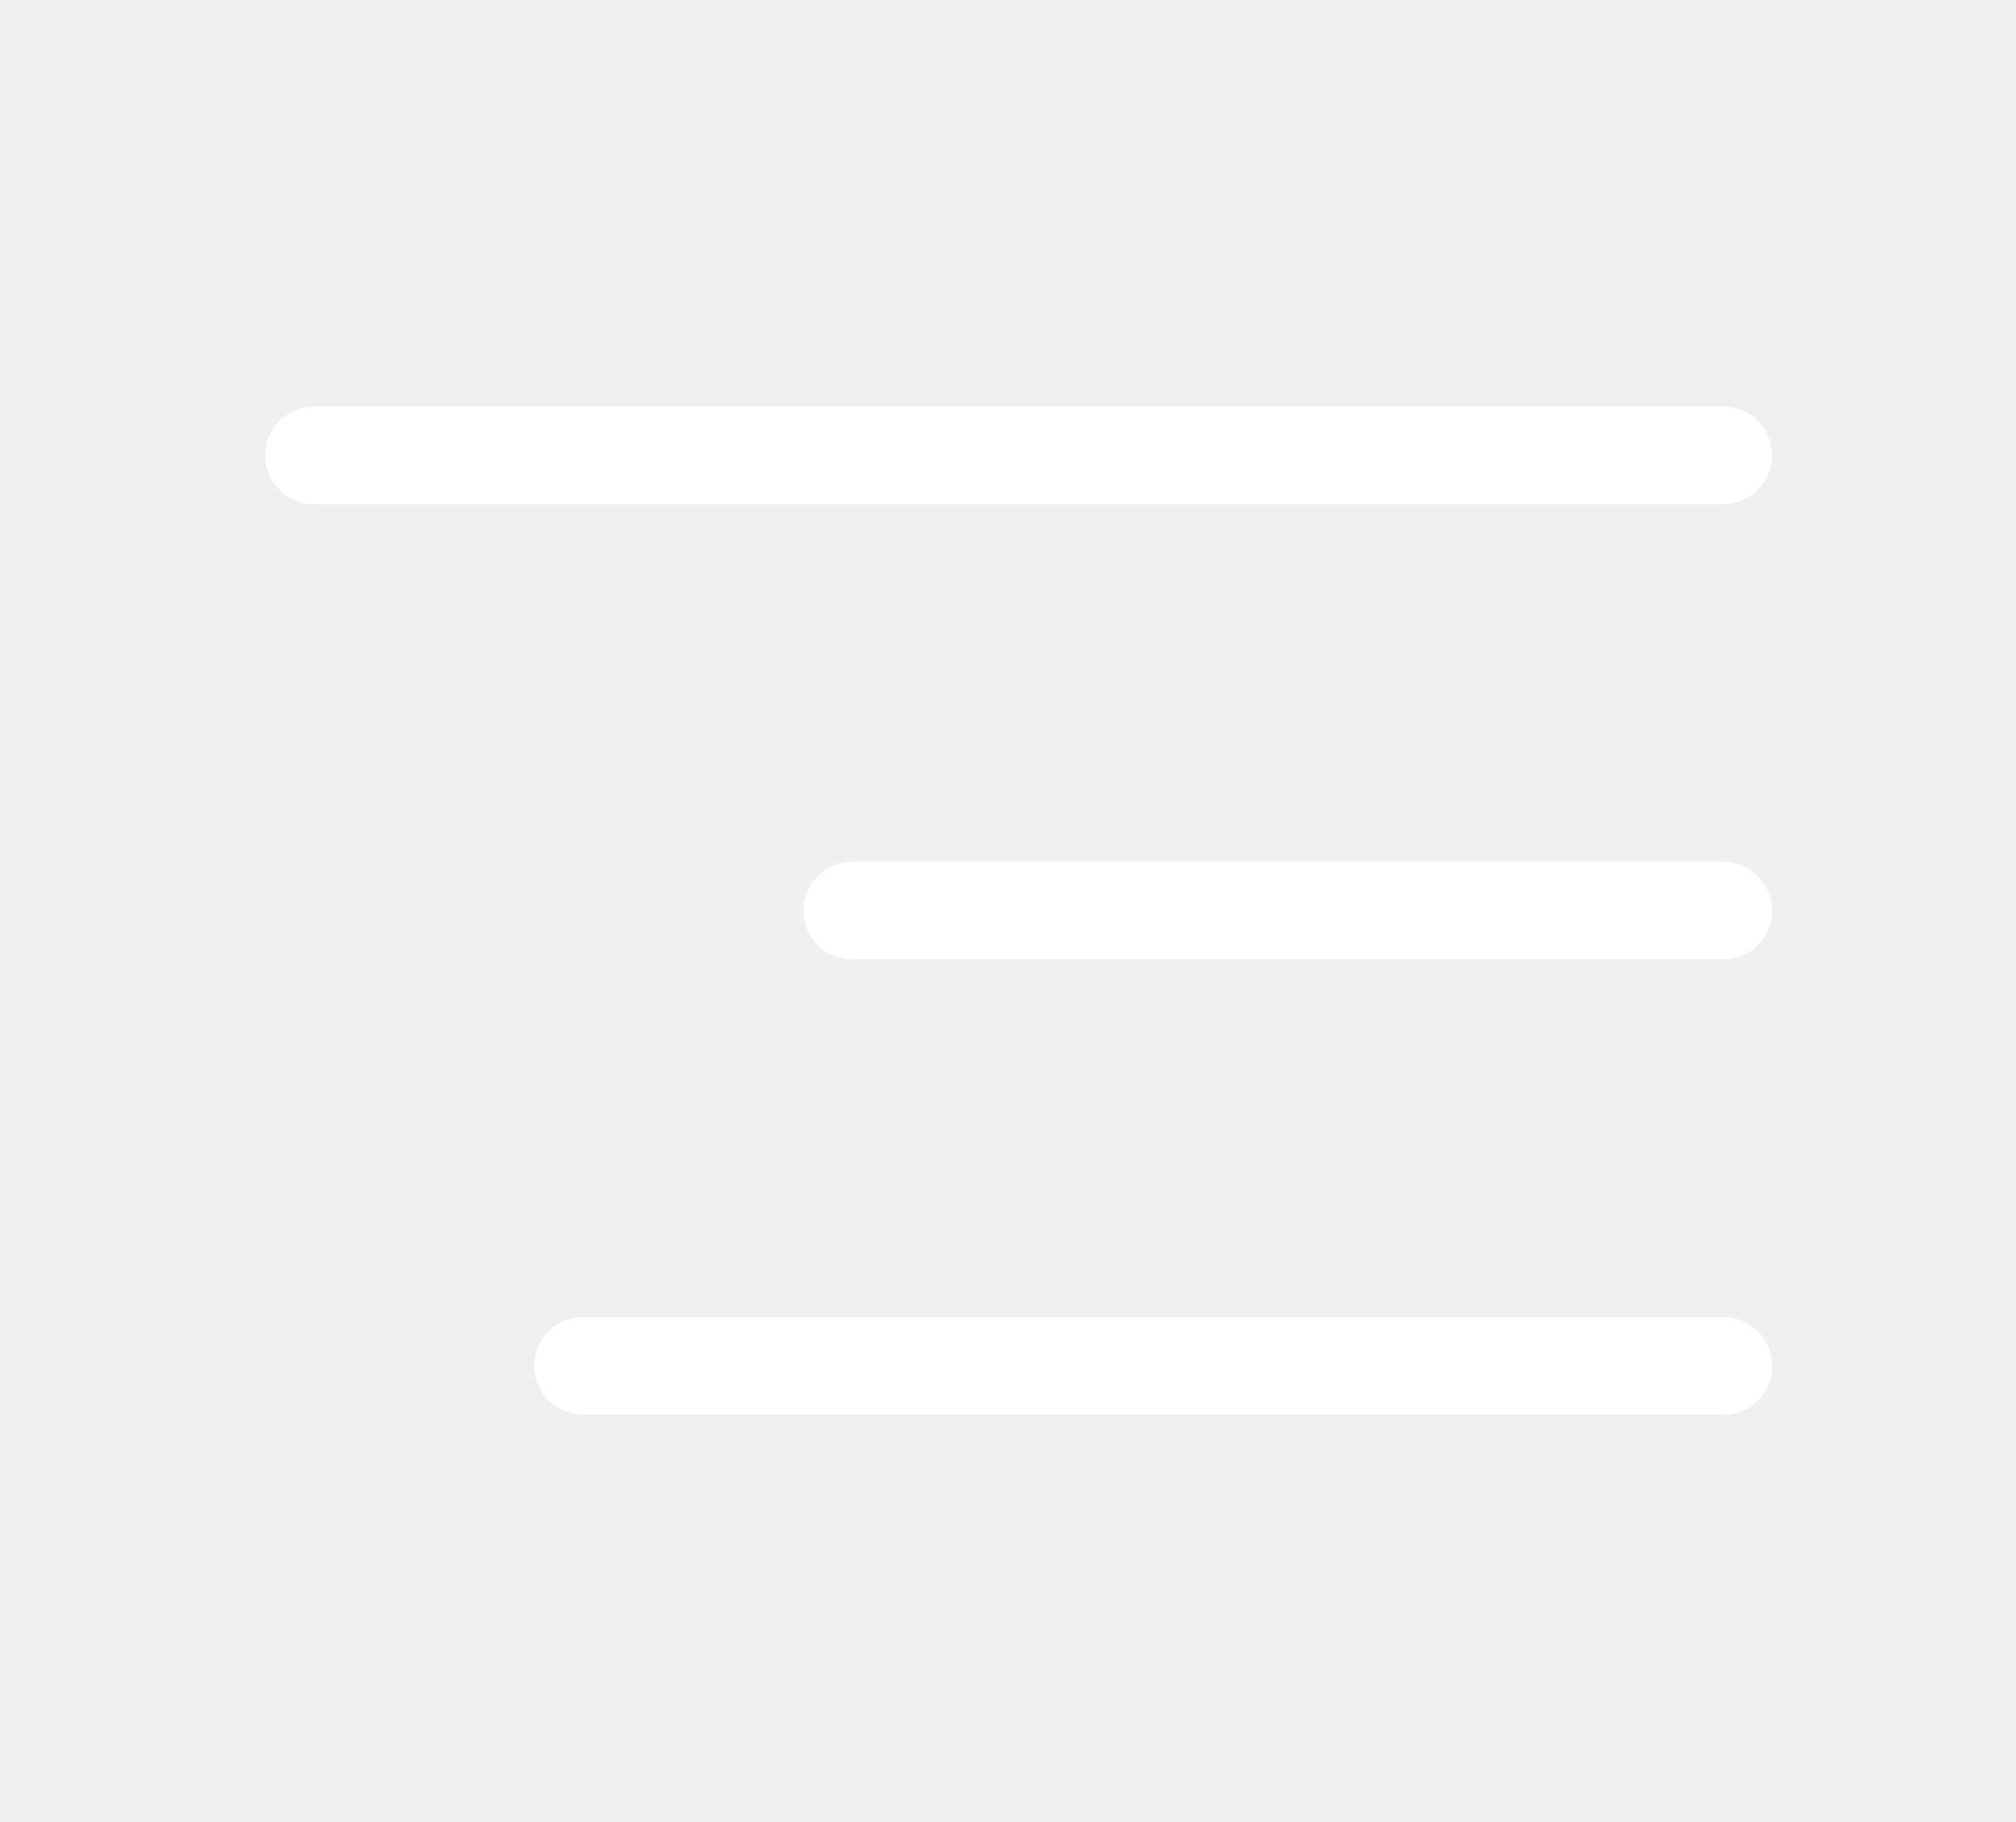
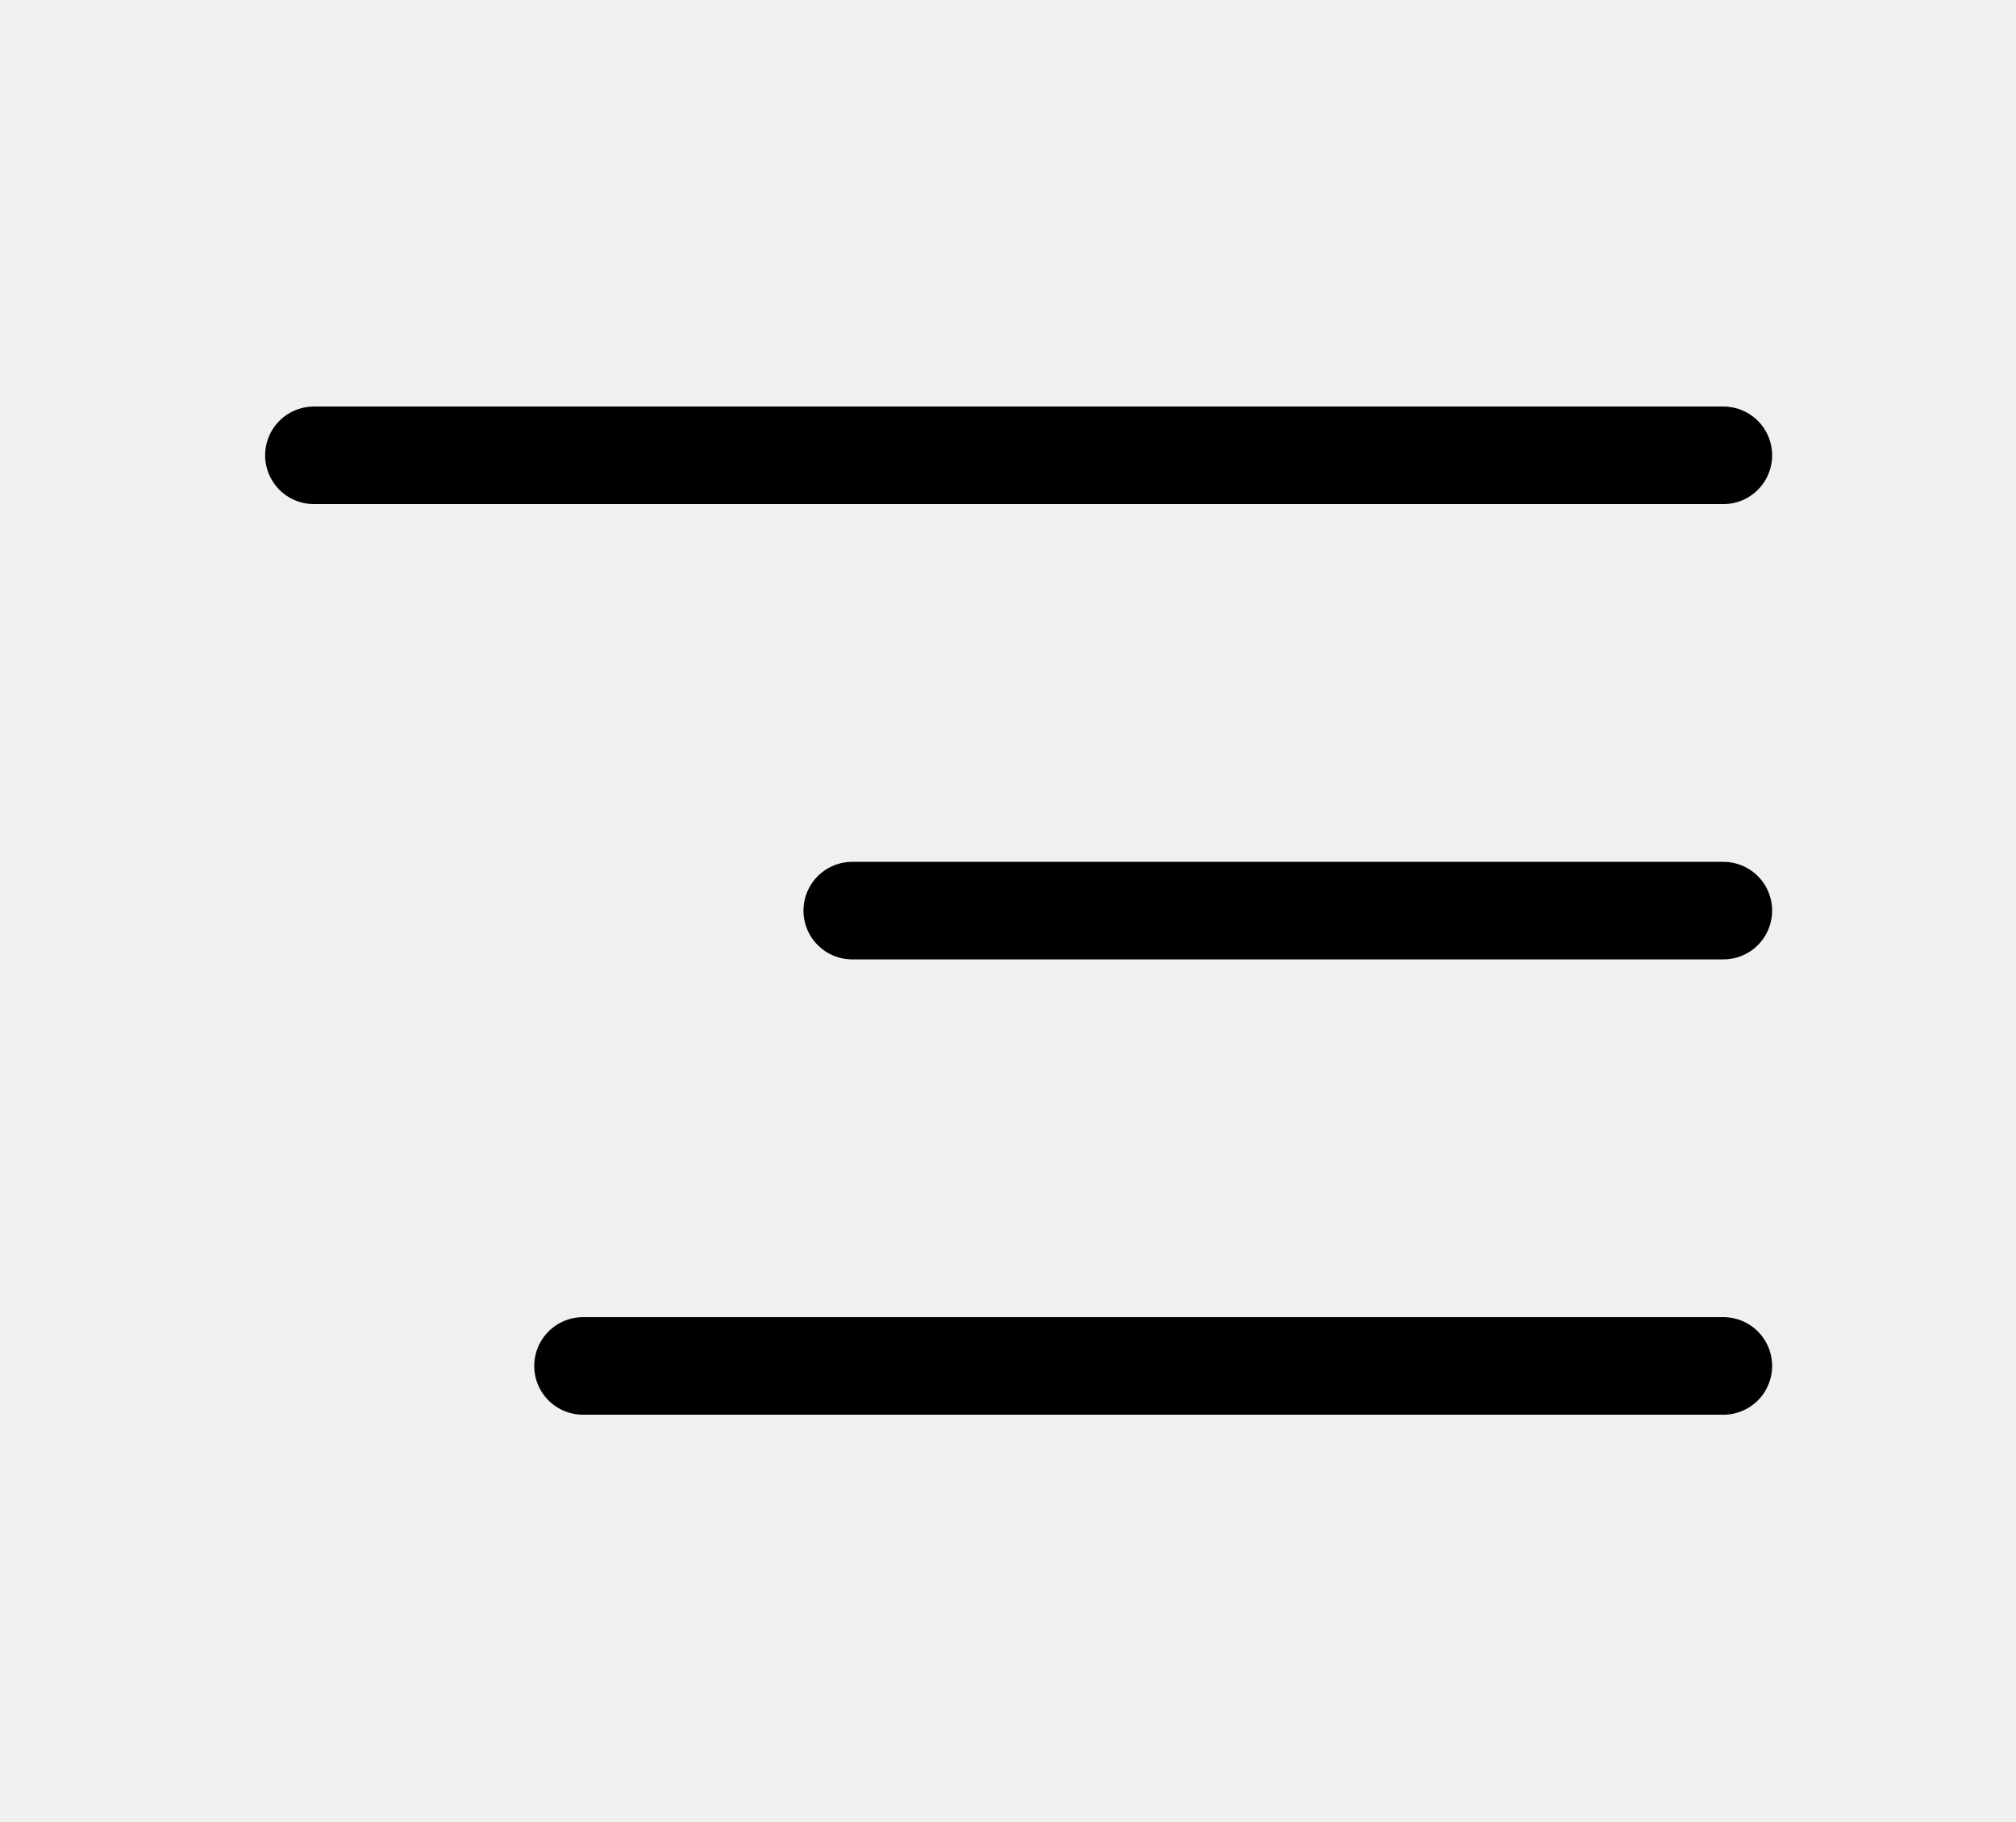
<svg xmlns="http://www.w3.org/2000/svg" width="62" height="56" fill="none">
-   <path stroke="#fff" stroke-linecap="round" stroke-linejoin="round" stroke-width="3" d="M53 14H9.654M53 28H26.21M53 42H17.93" />
+   <path stroke="#000000" stroke-linecap="round" stroke-linejoin="round" stroke-width="3" d="M53 14H9.654M53 28H26.21M53 42H17.93" />
</svg>
